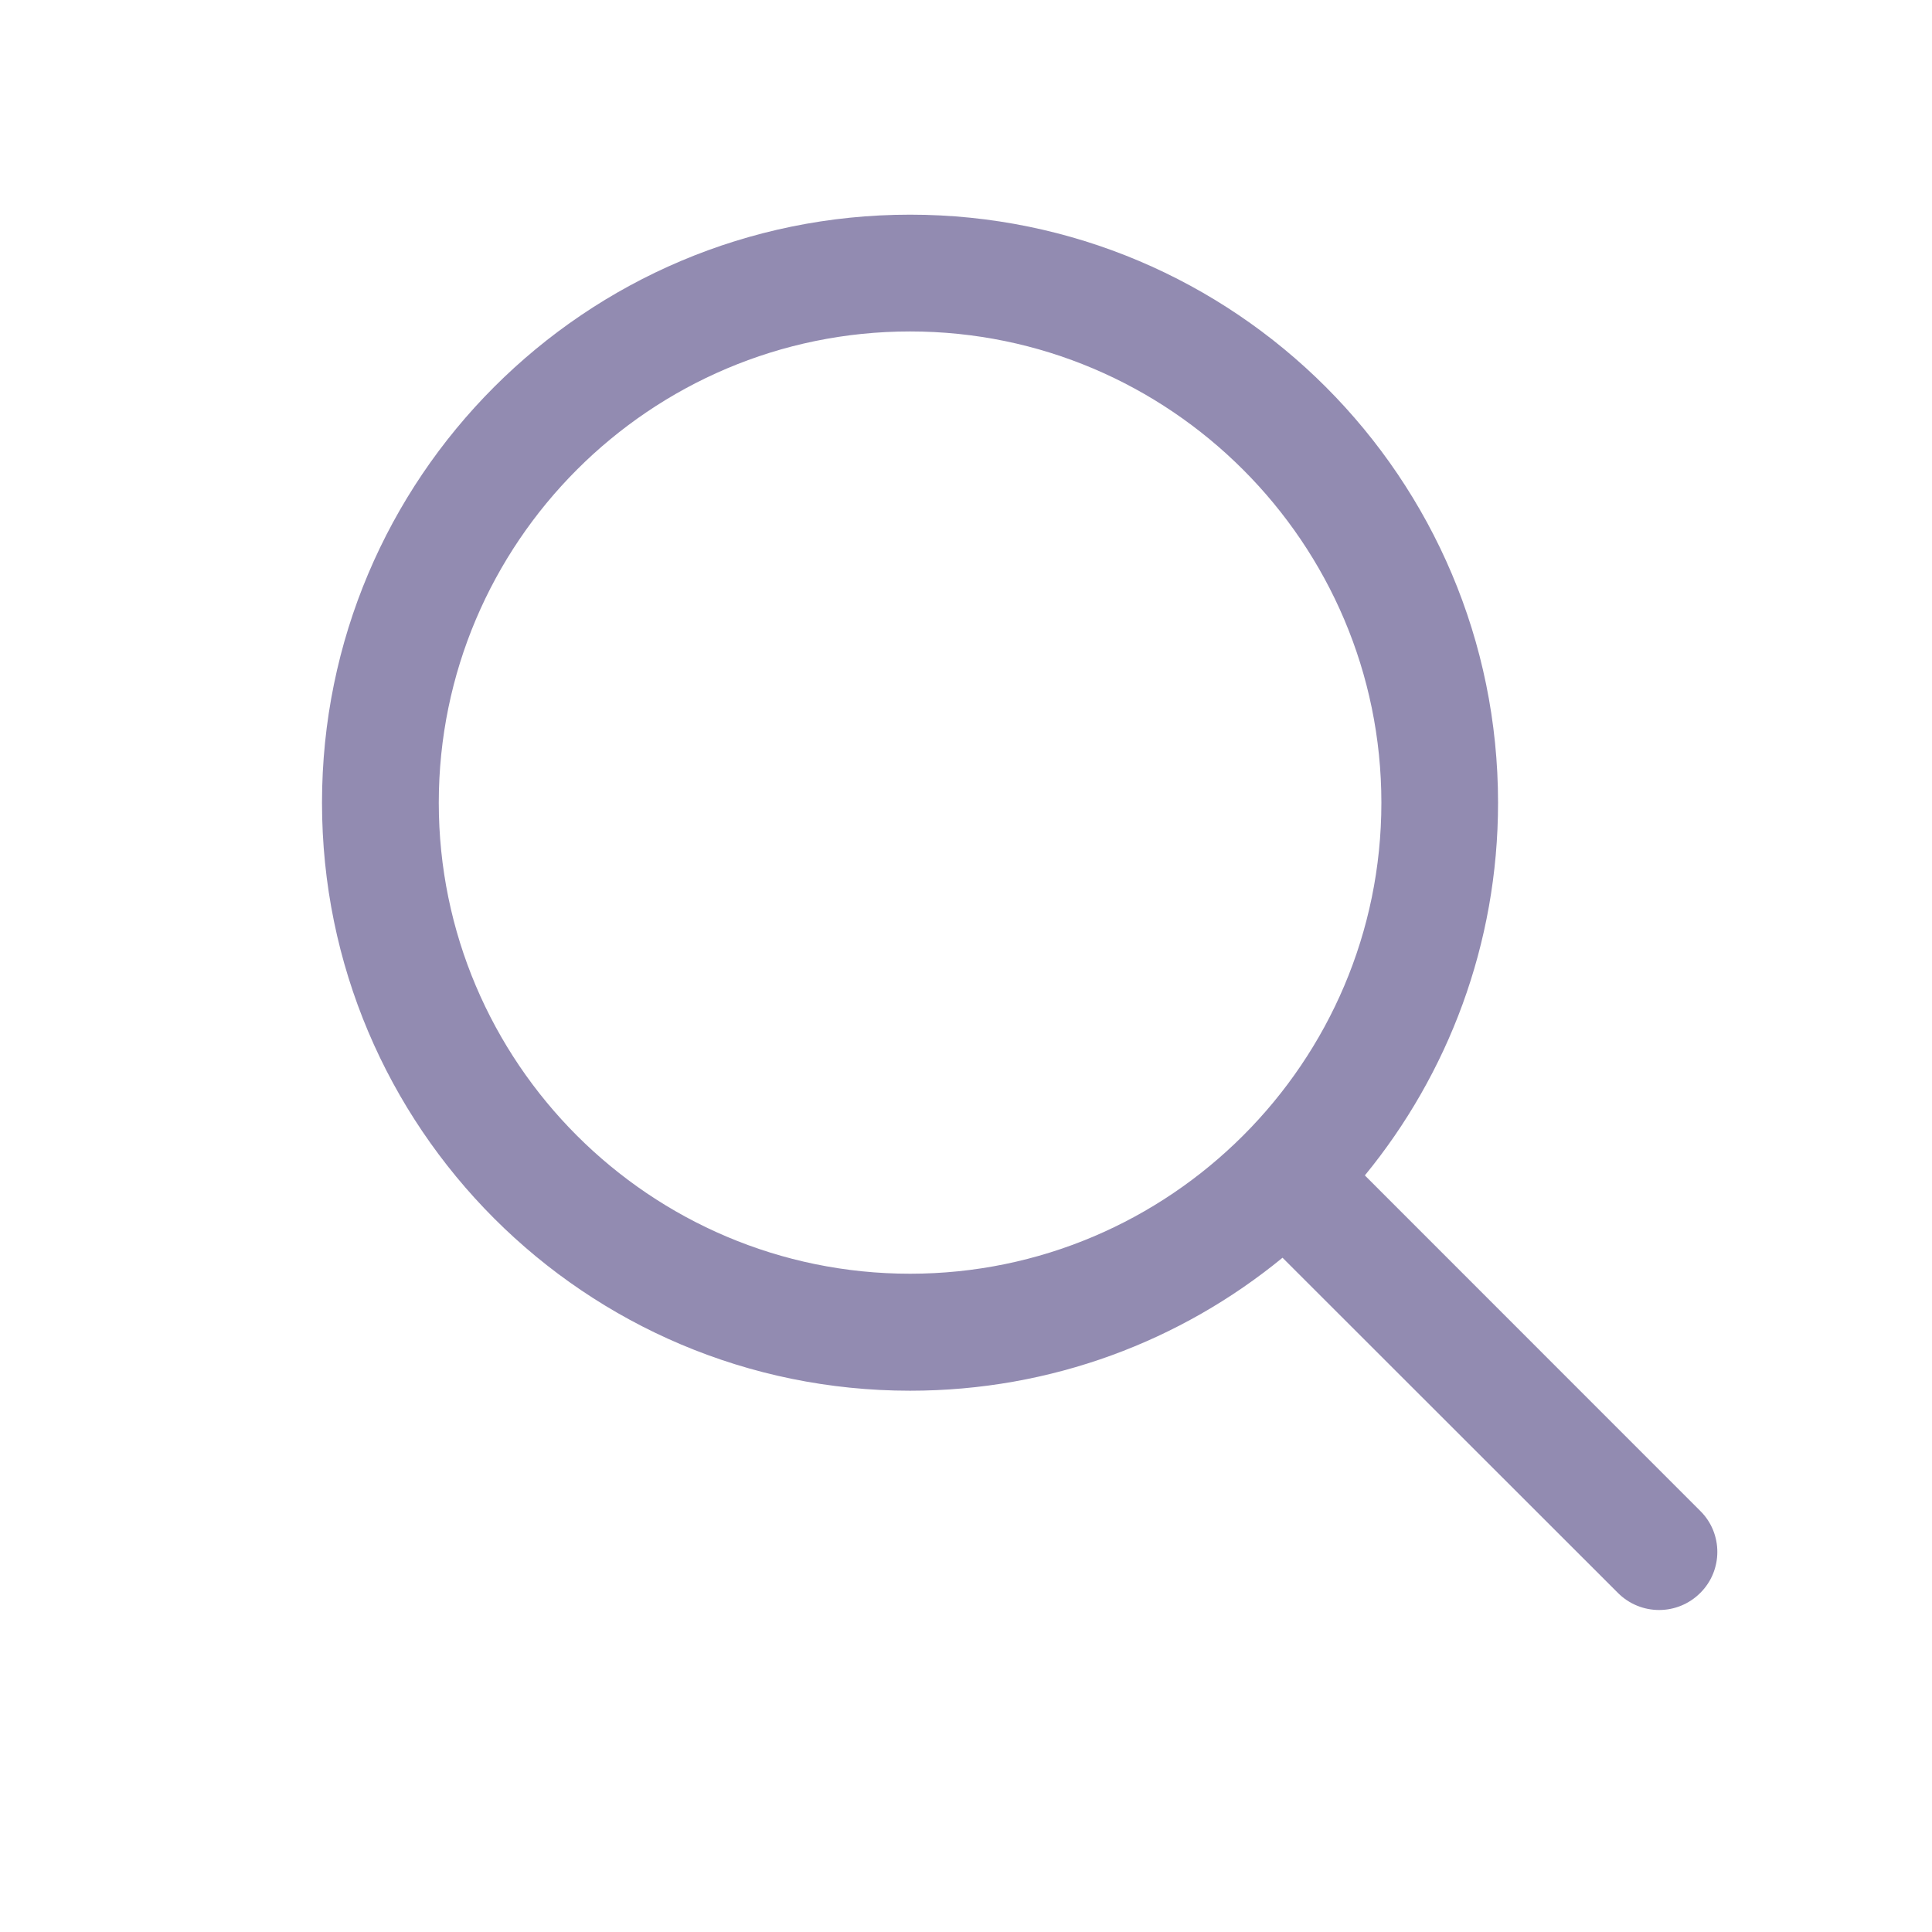
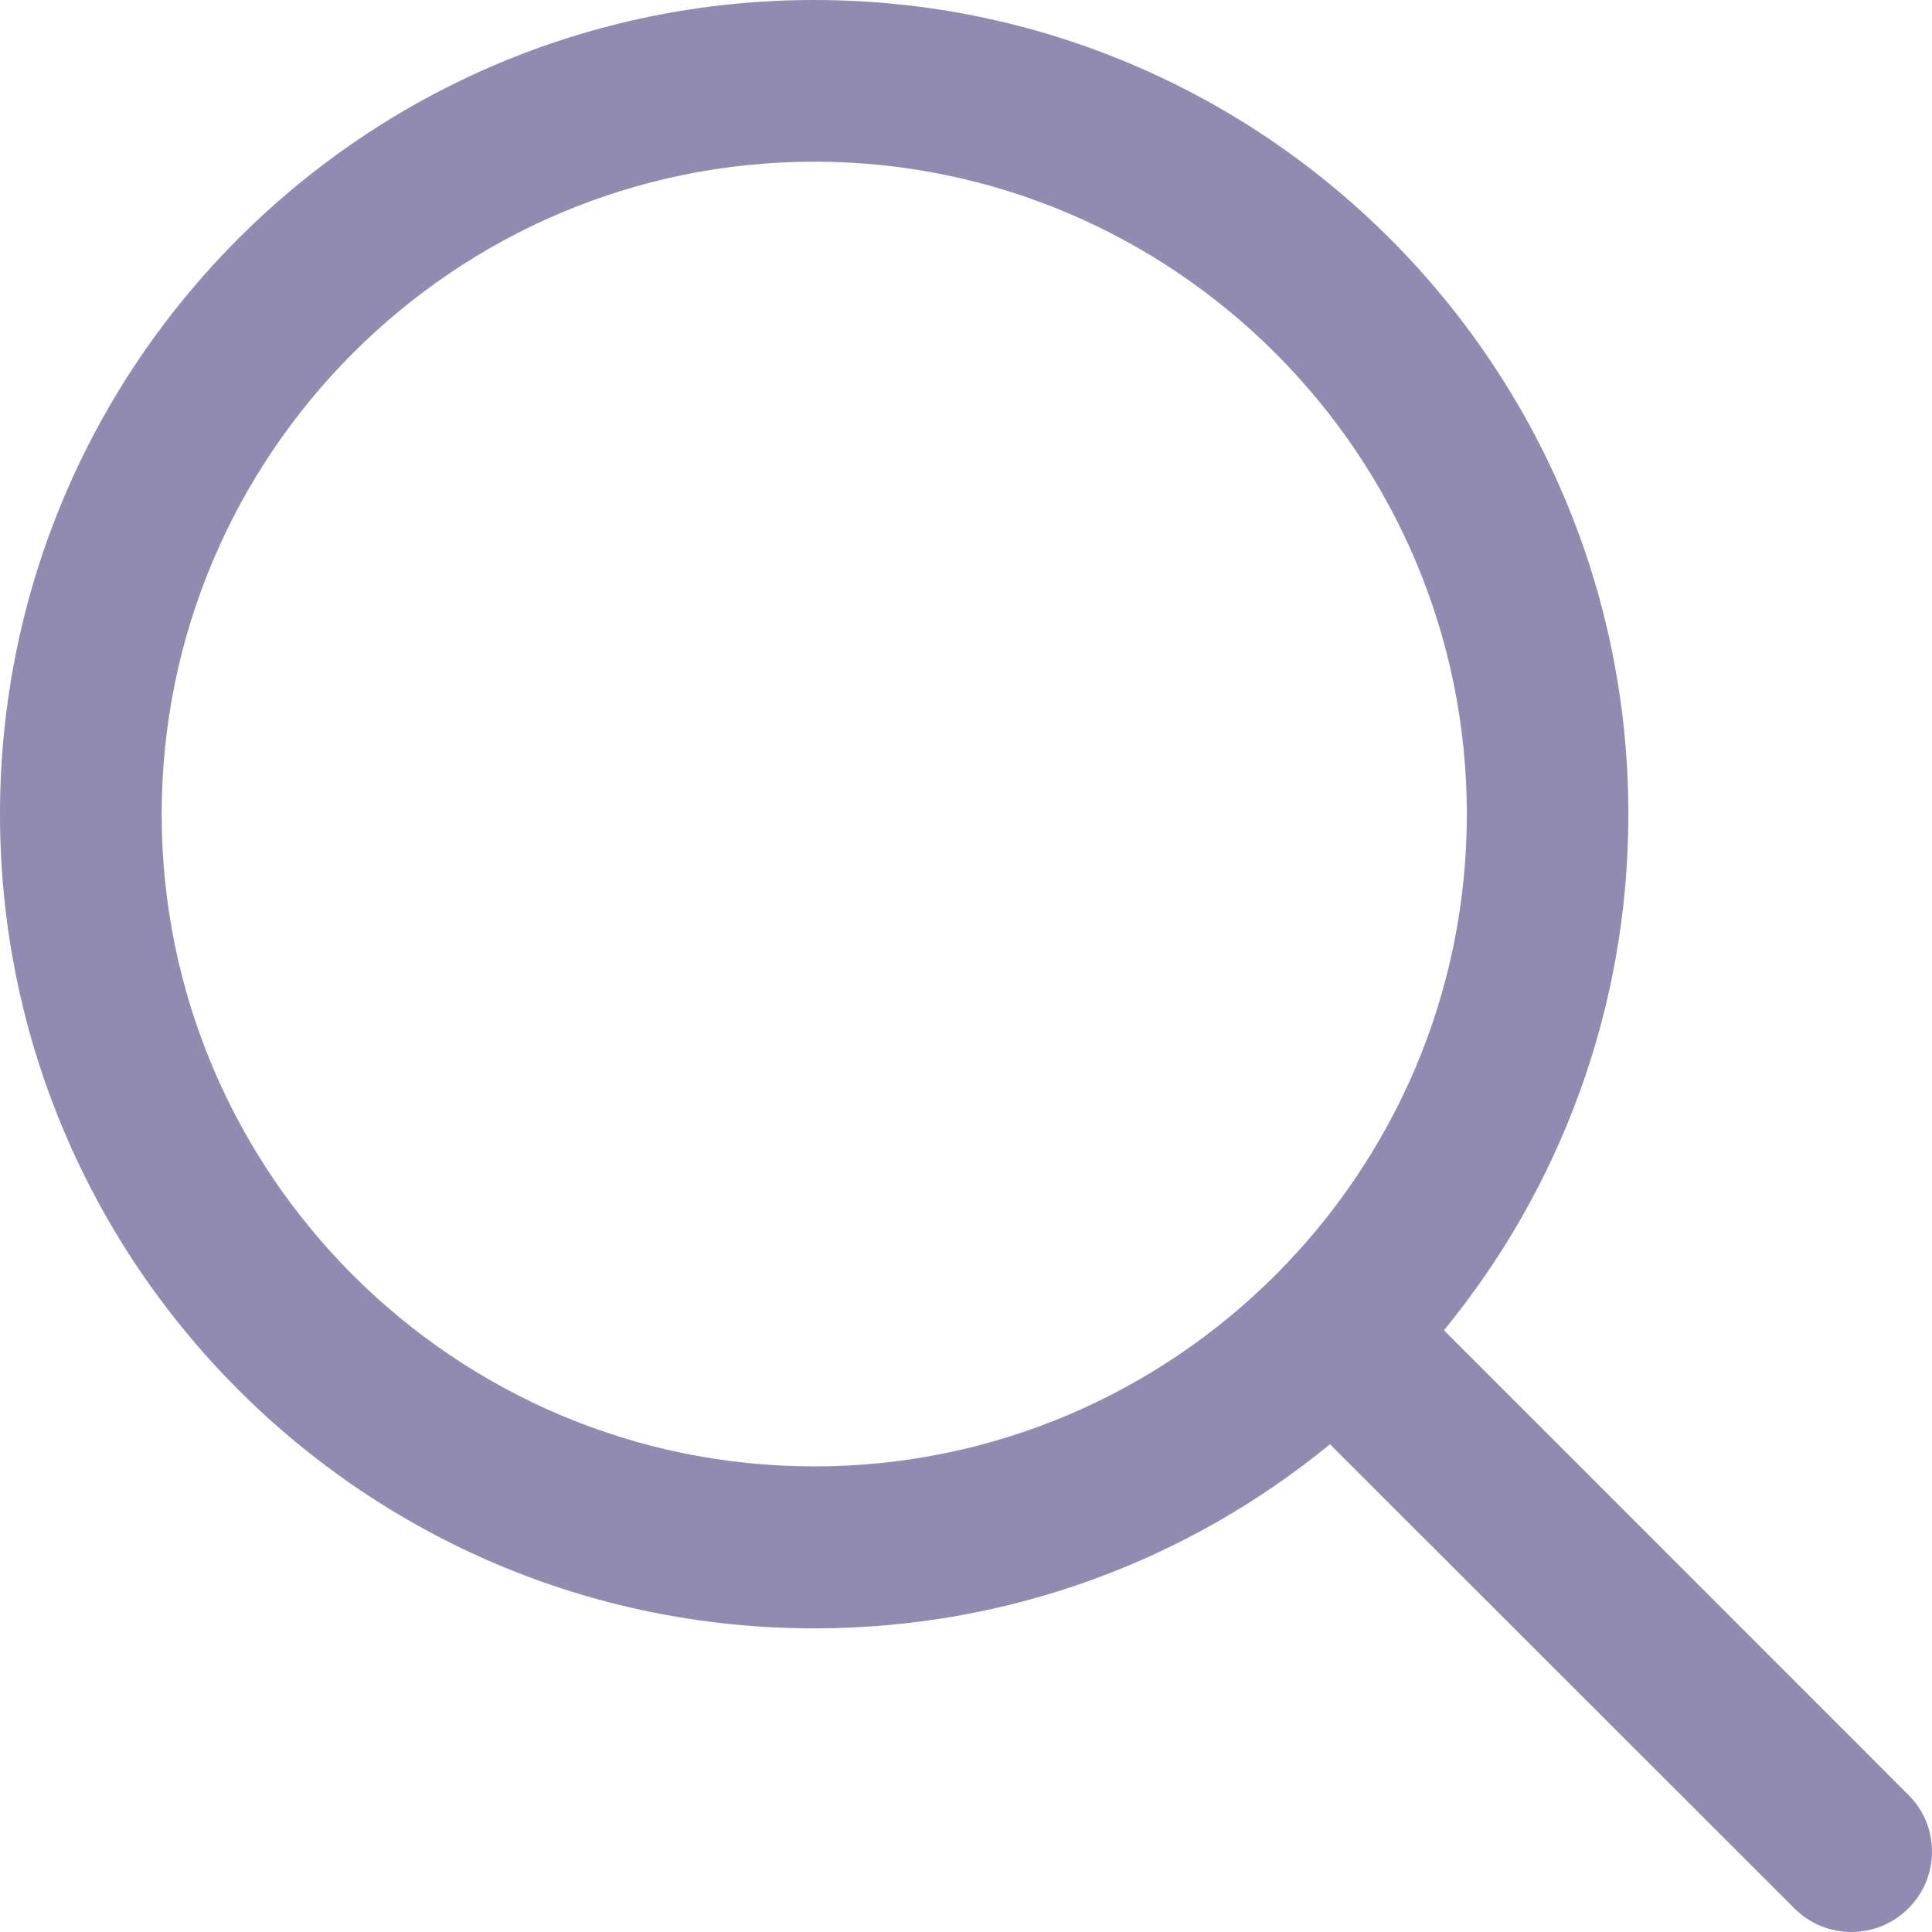
- <svg xmlns="http://www.w3.org/2000/svg" width="18" height="18" viewBox="0 0 18 18" fill="none">
-   <path fill-rule="evenodd" clip-rule="evenodd" d="M12.716 10.951L15.841 14.077C16.053 14.286 16.053 14.631 15.841 14.841C15.629 15.053 15.286 15.053 15.074 14.841L11.949 11.718C11.004 12.493 9.797 12.957 8.479 12.957C5.451 12.957 3 10.503 3 7.479C3 4.454 5.451 2 8.479 2C11.503 2 13.957 4.454 13.957 7.479C13.957 8.797 13.49 10.007 12.716 10.951ZM4.088 7.479C4.088 9.898 6.056 11.867 8.479 11.867C10.898 11.867 12.87 9.898 12.87 7.479C12.87 5.059 10.898 3.088 8.479 3.088C6.056 3.088 4.088 5.059 4.088 7.479Z" fill="#928BB1" />
+ <svg xmlns="http://www.w3.org/2000/svg" width="13" height="13" viewBox="0 0 13 13" fill="none">
+   <path fill-rule="evenodd" clip-rule="evenodd" d="M9.716 8.951L12.841 12.077C13.053 12.286 13.053 12.631 12.841 12.841C12.629 13.053 12.286 13.053 12.074 12.841L8.949 9.718C8.004 10.493 6.797 10.957 5.479 10.957C2.451 10.957 0 8.503 0 5.479C0 2.454 2.451 0 5.479 0C8.503 0 10.957 2.454 10.957 5.479C10.957 6.797 10.49 8.007 9.716 8.951ZM1.088 5.479C1.088 7.898 3.056 9.867 5.479 9.867C7.898 9.867 9.87 7.898 9.87 5.479C9.87 3.059 7.898 1.088 5.479 1.088C3.056 1.088 1.088 3.059 1.088 5.479Z" fill="#928BB1" />
</svg>
